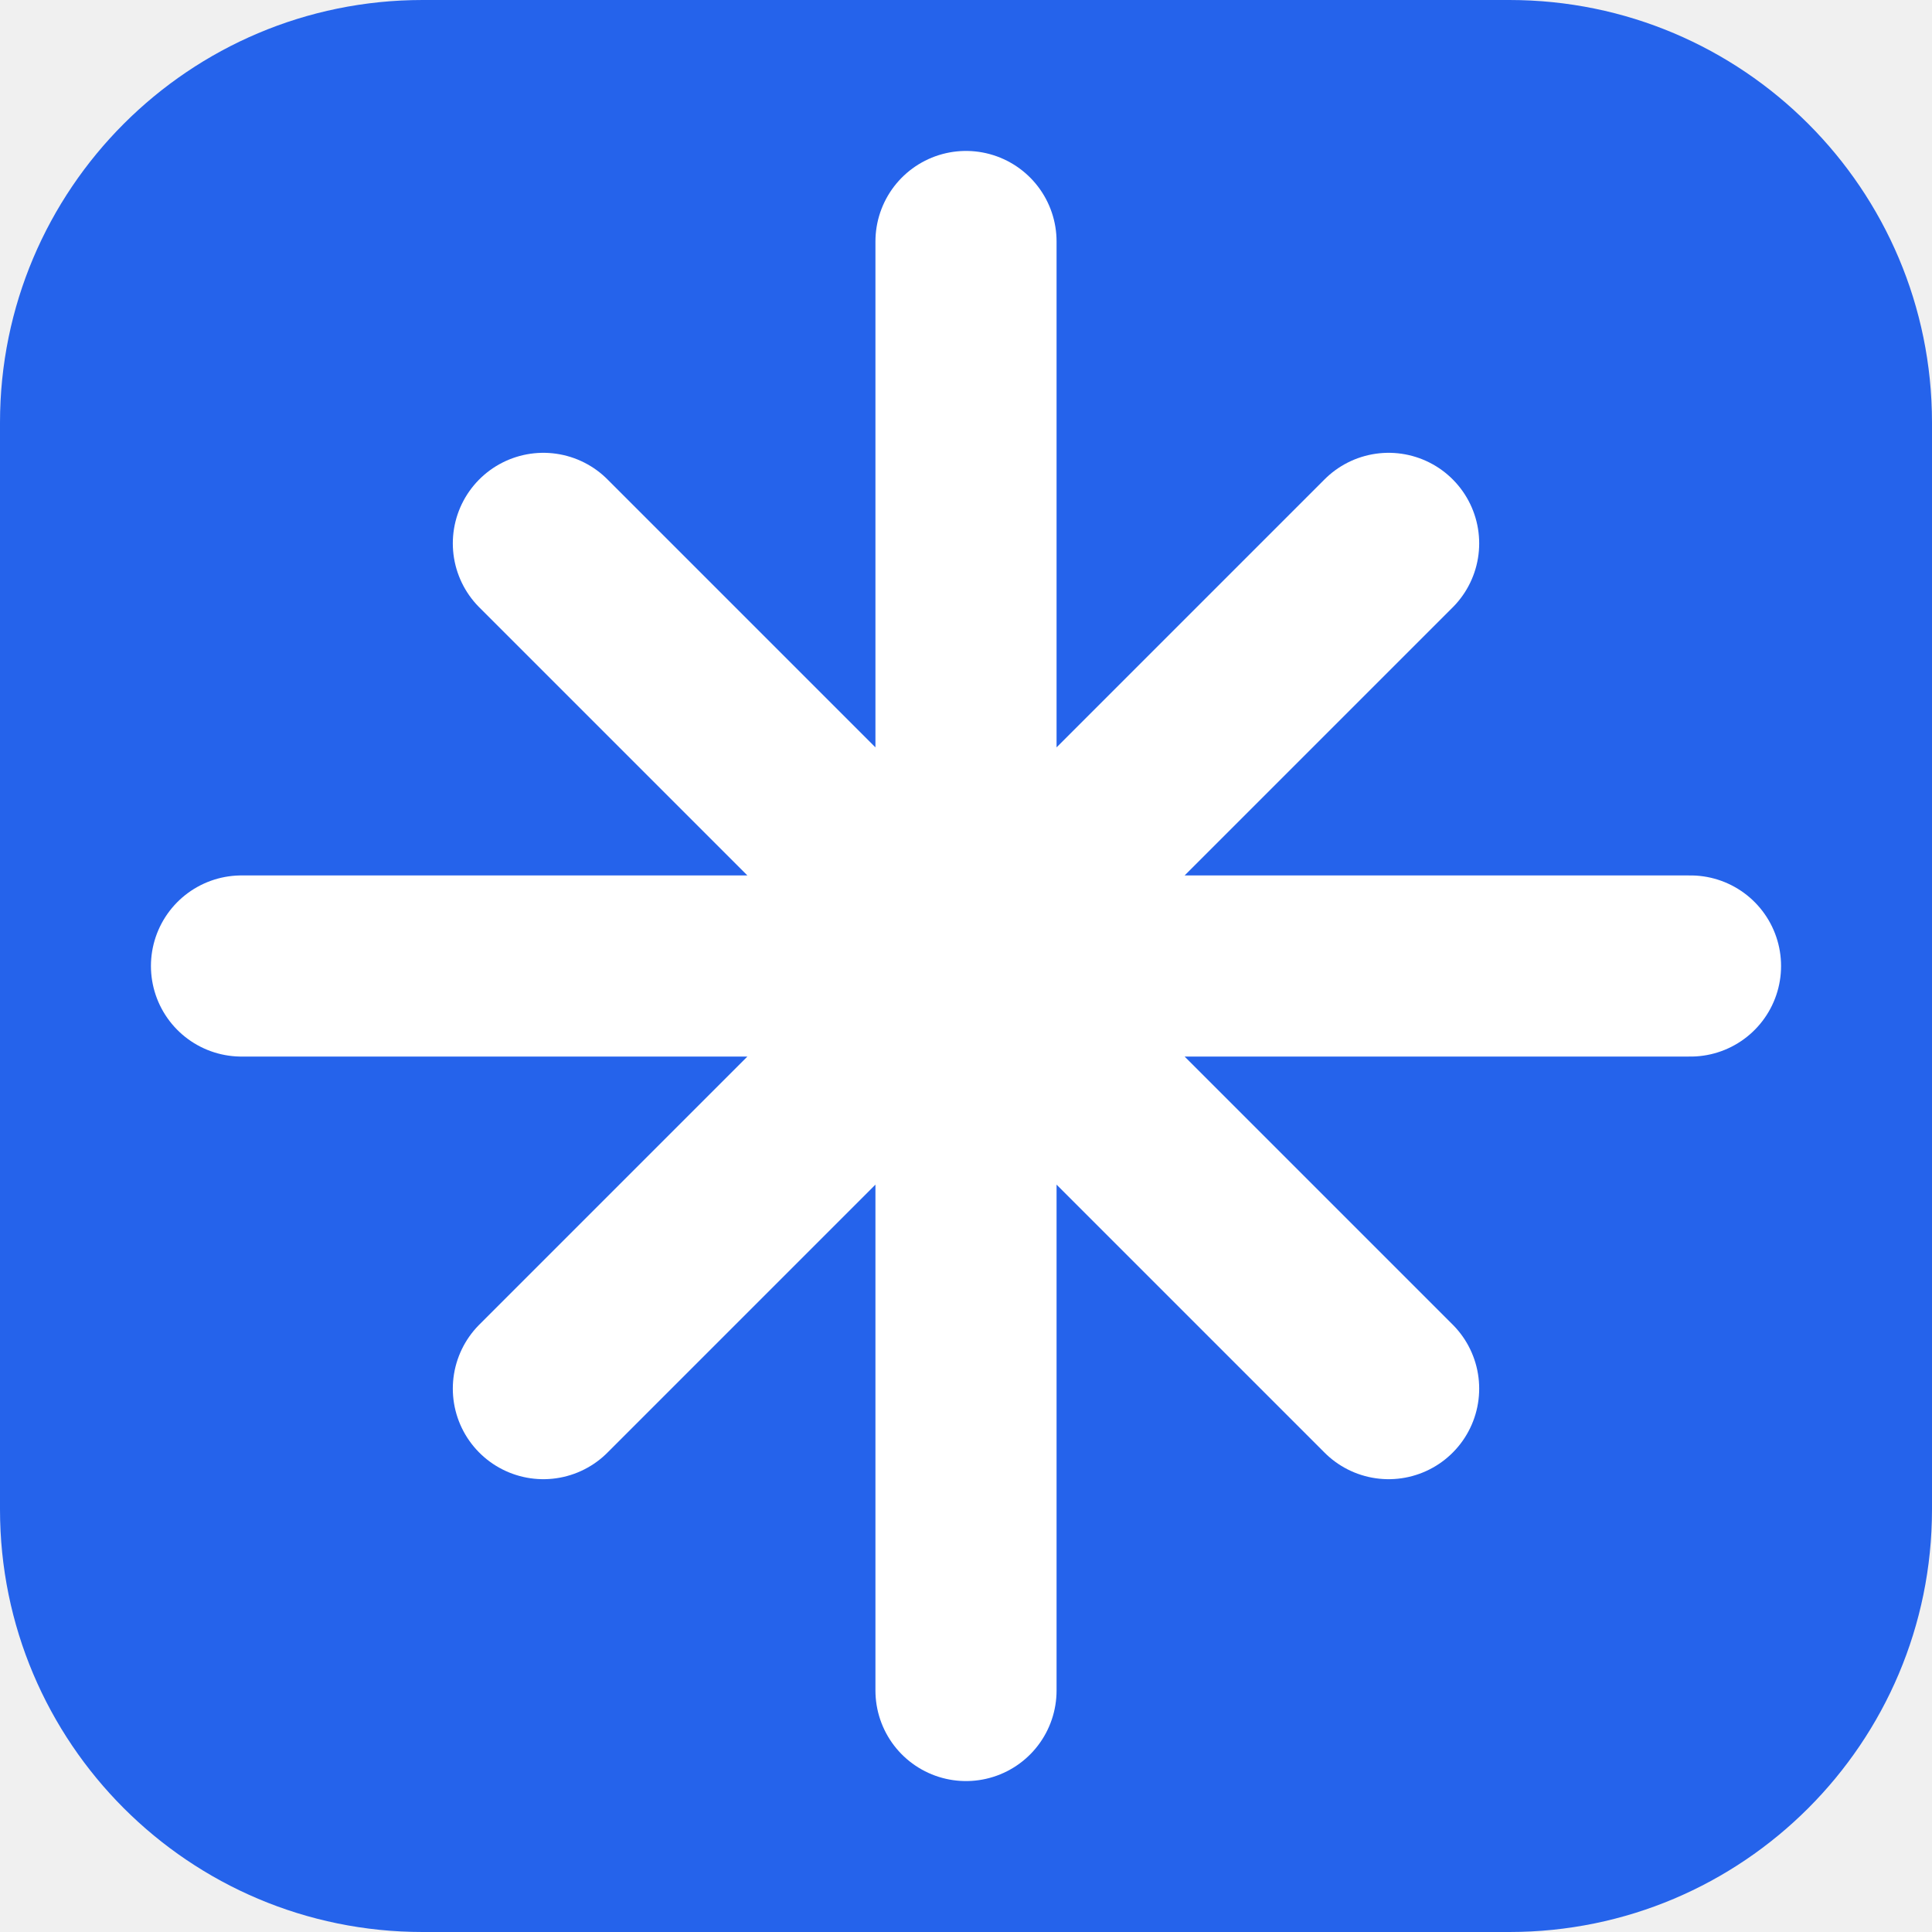
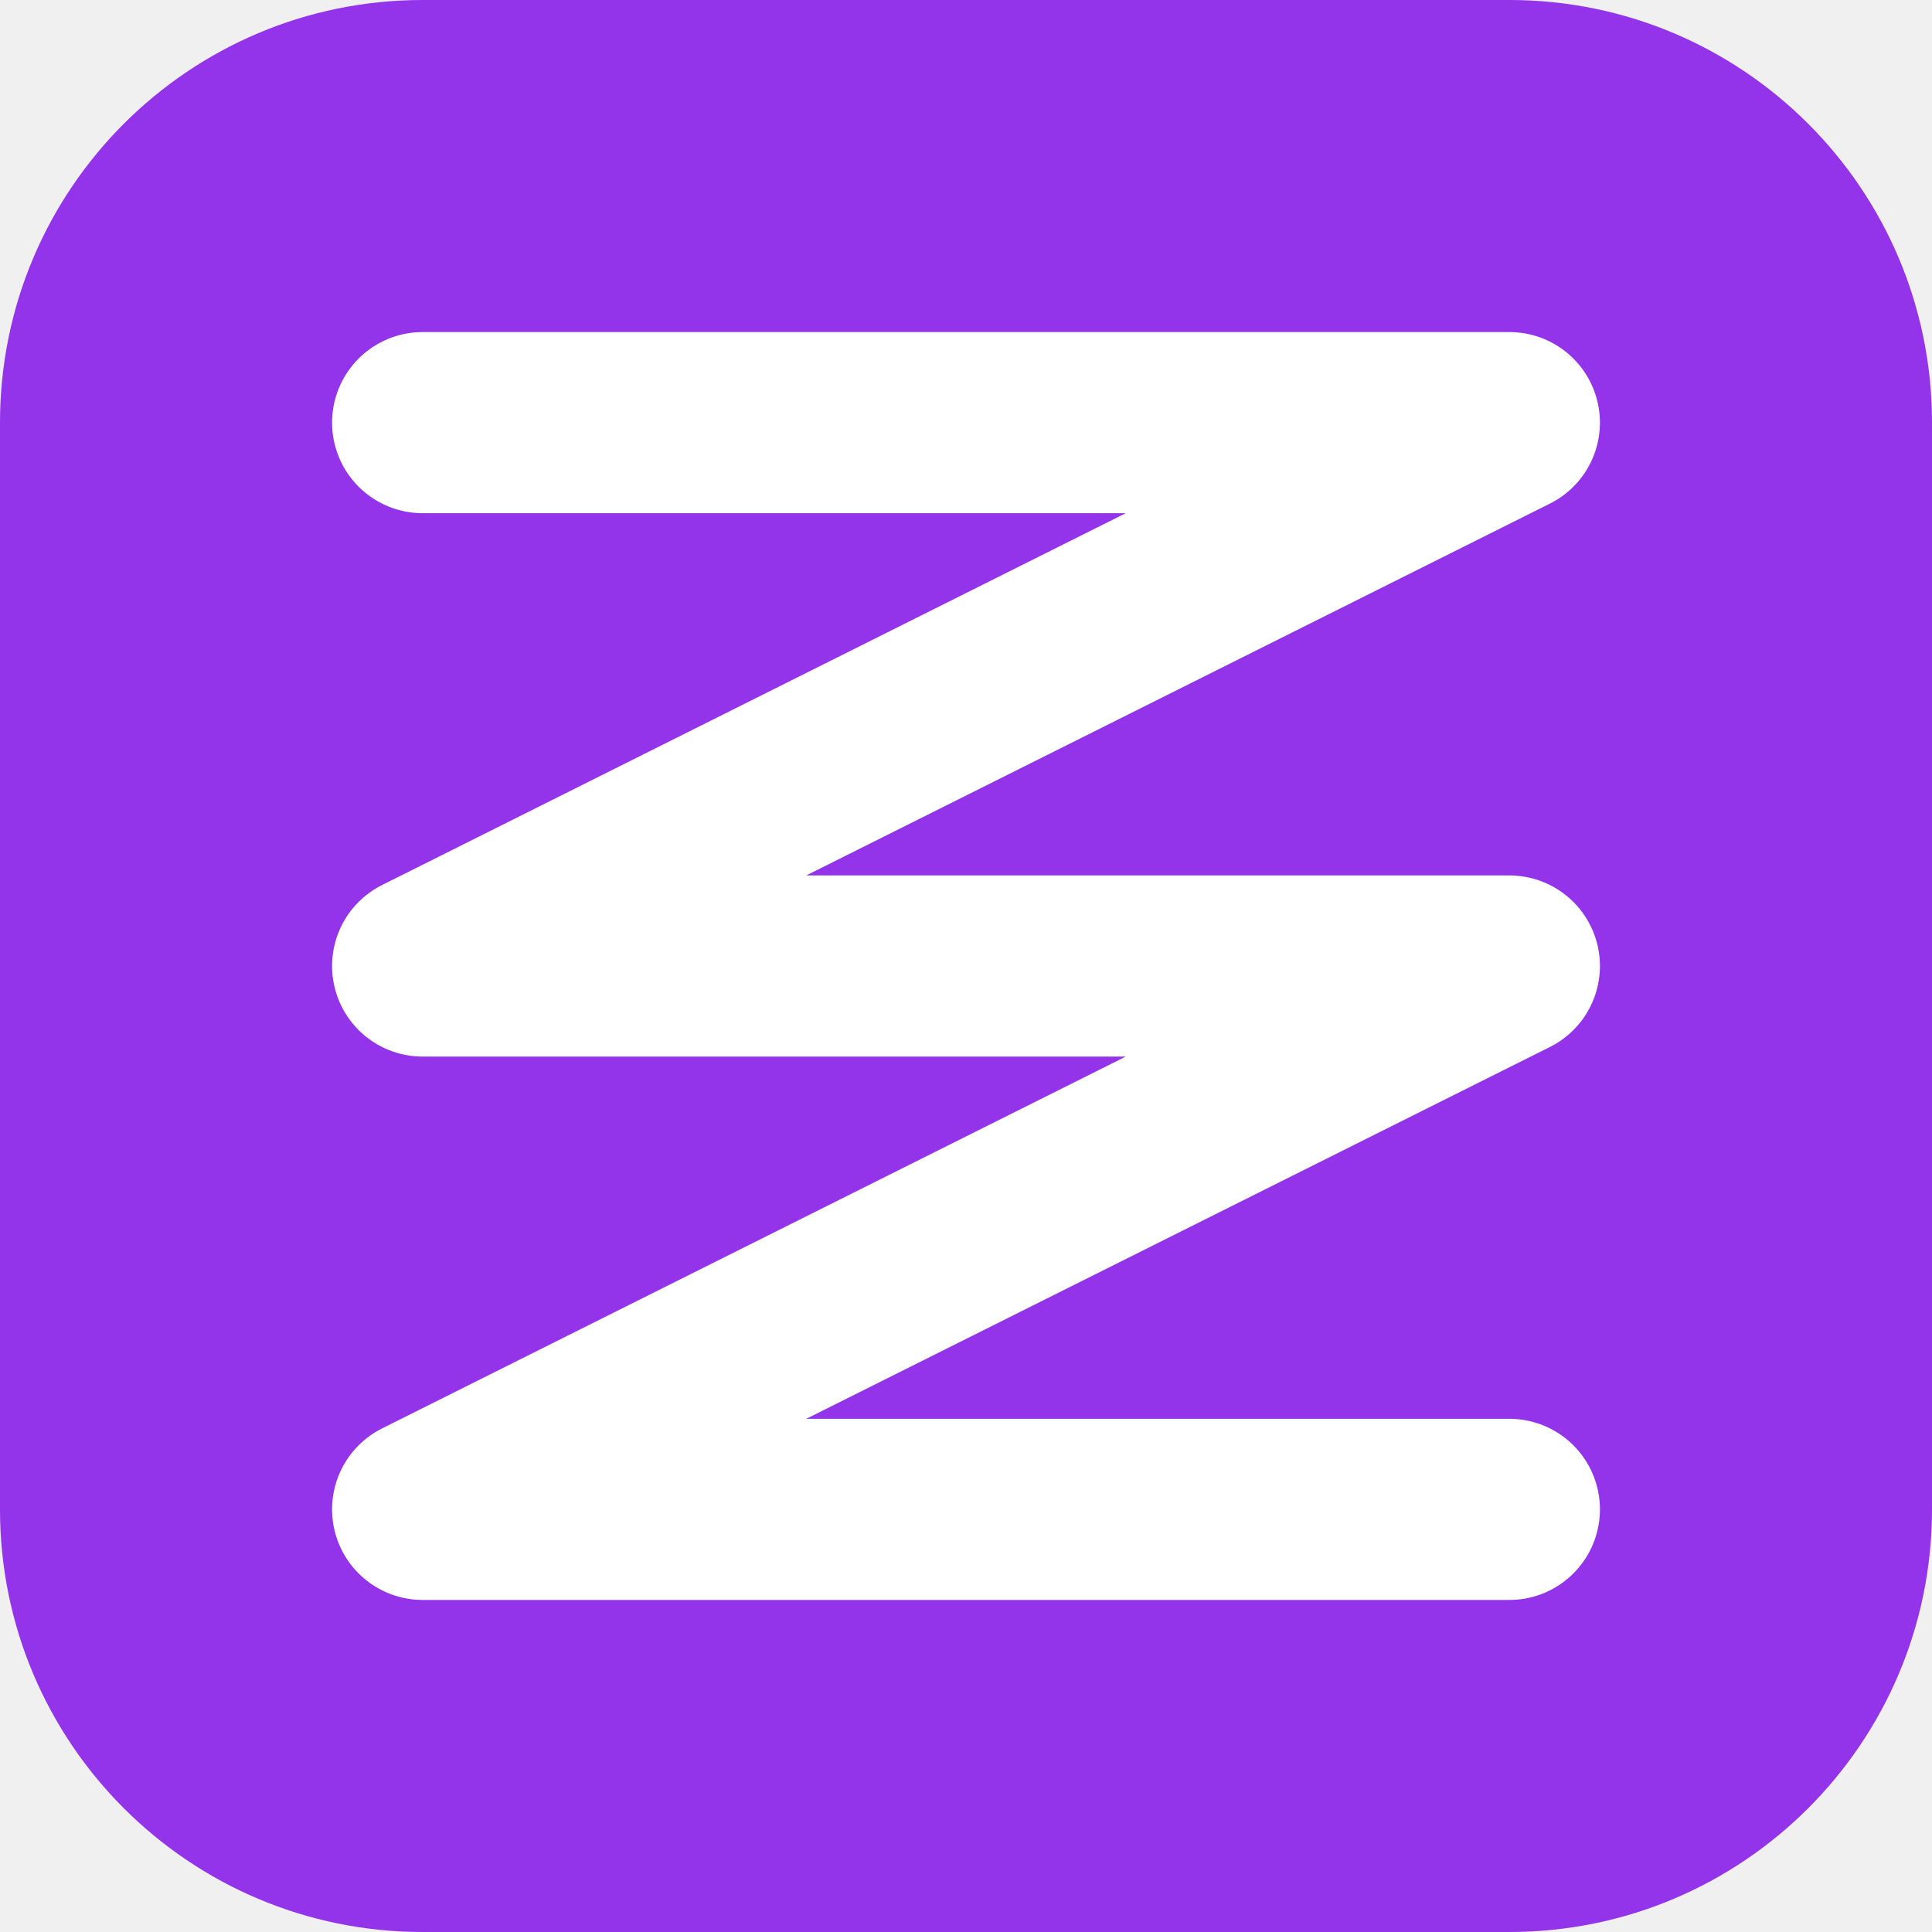
<svg xmlns="http://www.w3.org/2000/svg" width="32" height="32" viewBox="0 0 32 32" fill="none">
-   <rect width="32" height="32" rx="7" fill="#2563EB" />
-   <path d="M16 16H28M16 16V4M16 16H4M16 16V28M16 16L23 9M16 16L23 23M16 16L9 9M16 16L9 23" stroke="white" stroke-width="3" stroke-linecap="round" stroke-linejoin="round" />
+   <rect width="32" height="32" rx="7" fill="#9333EA" />
+   <path d="M7 7H25L7 16H25L7 25H25" stroke="white" stroke-width="3" stroke-linecap="round" stroke-linejoin="round" />
</svg>
